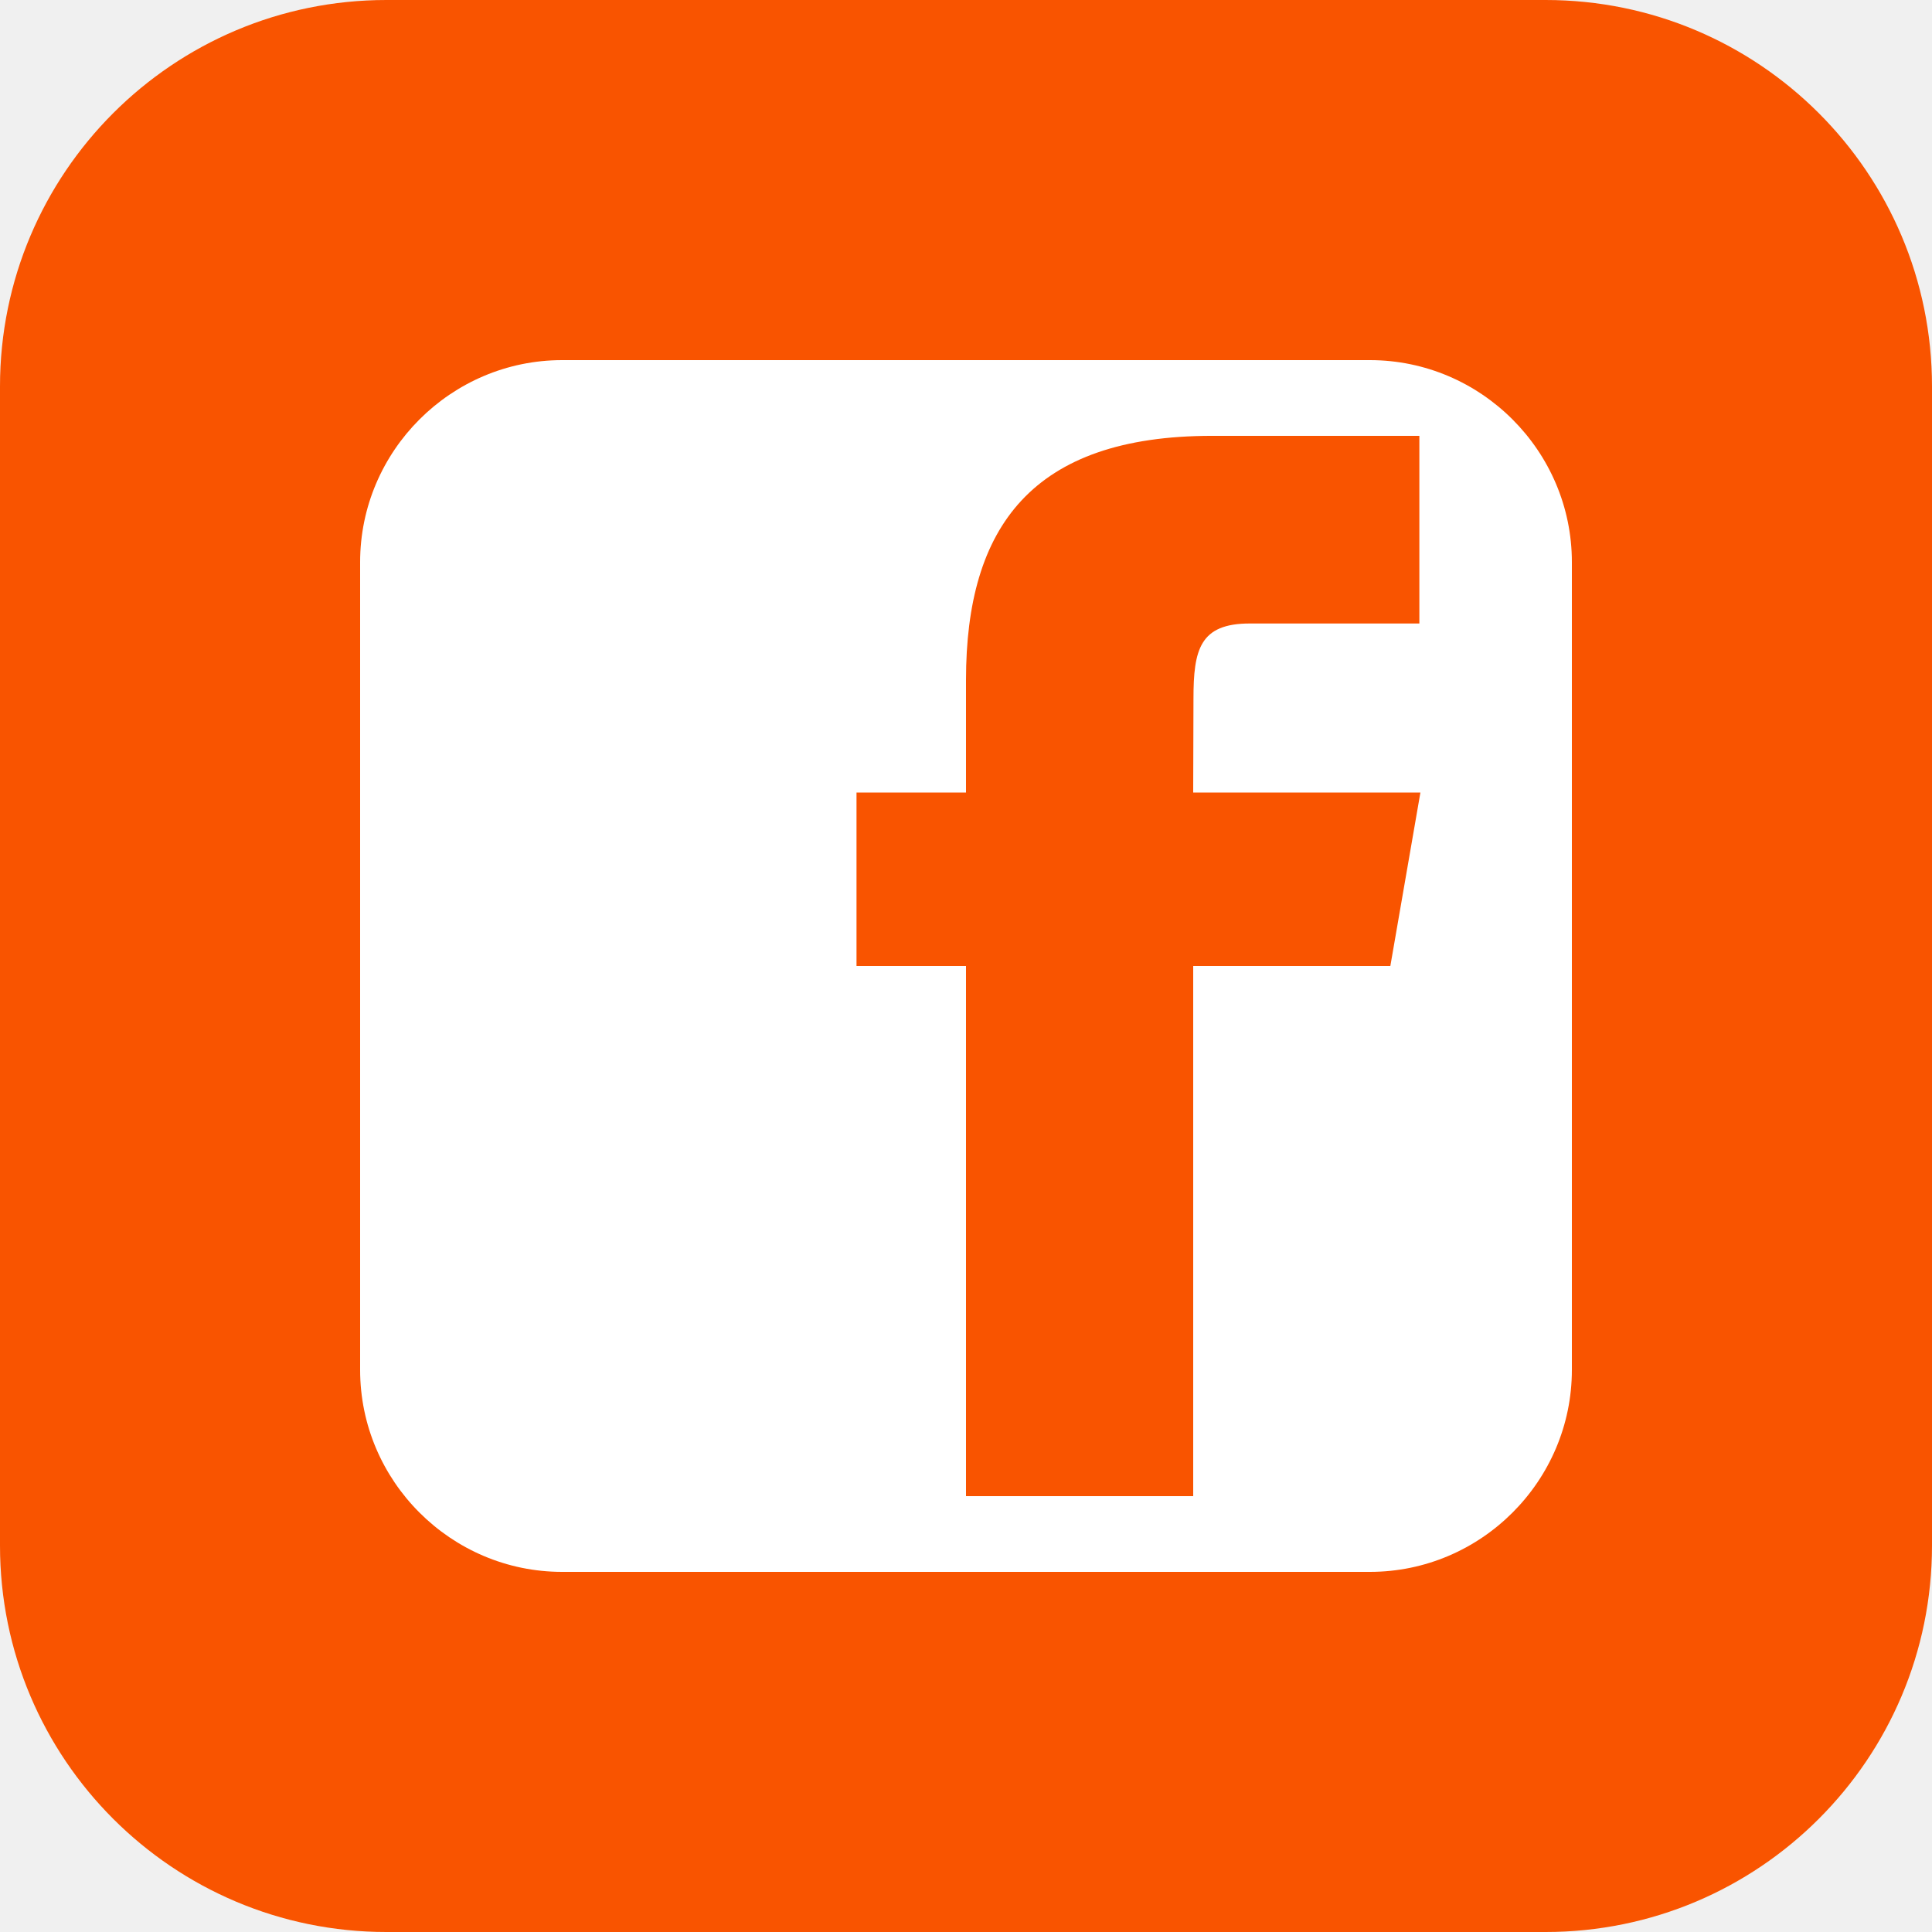
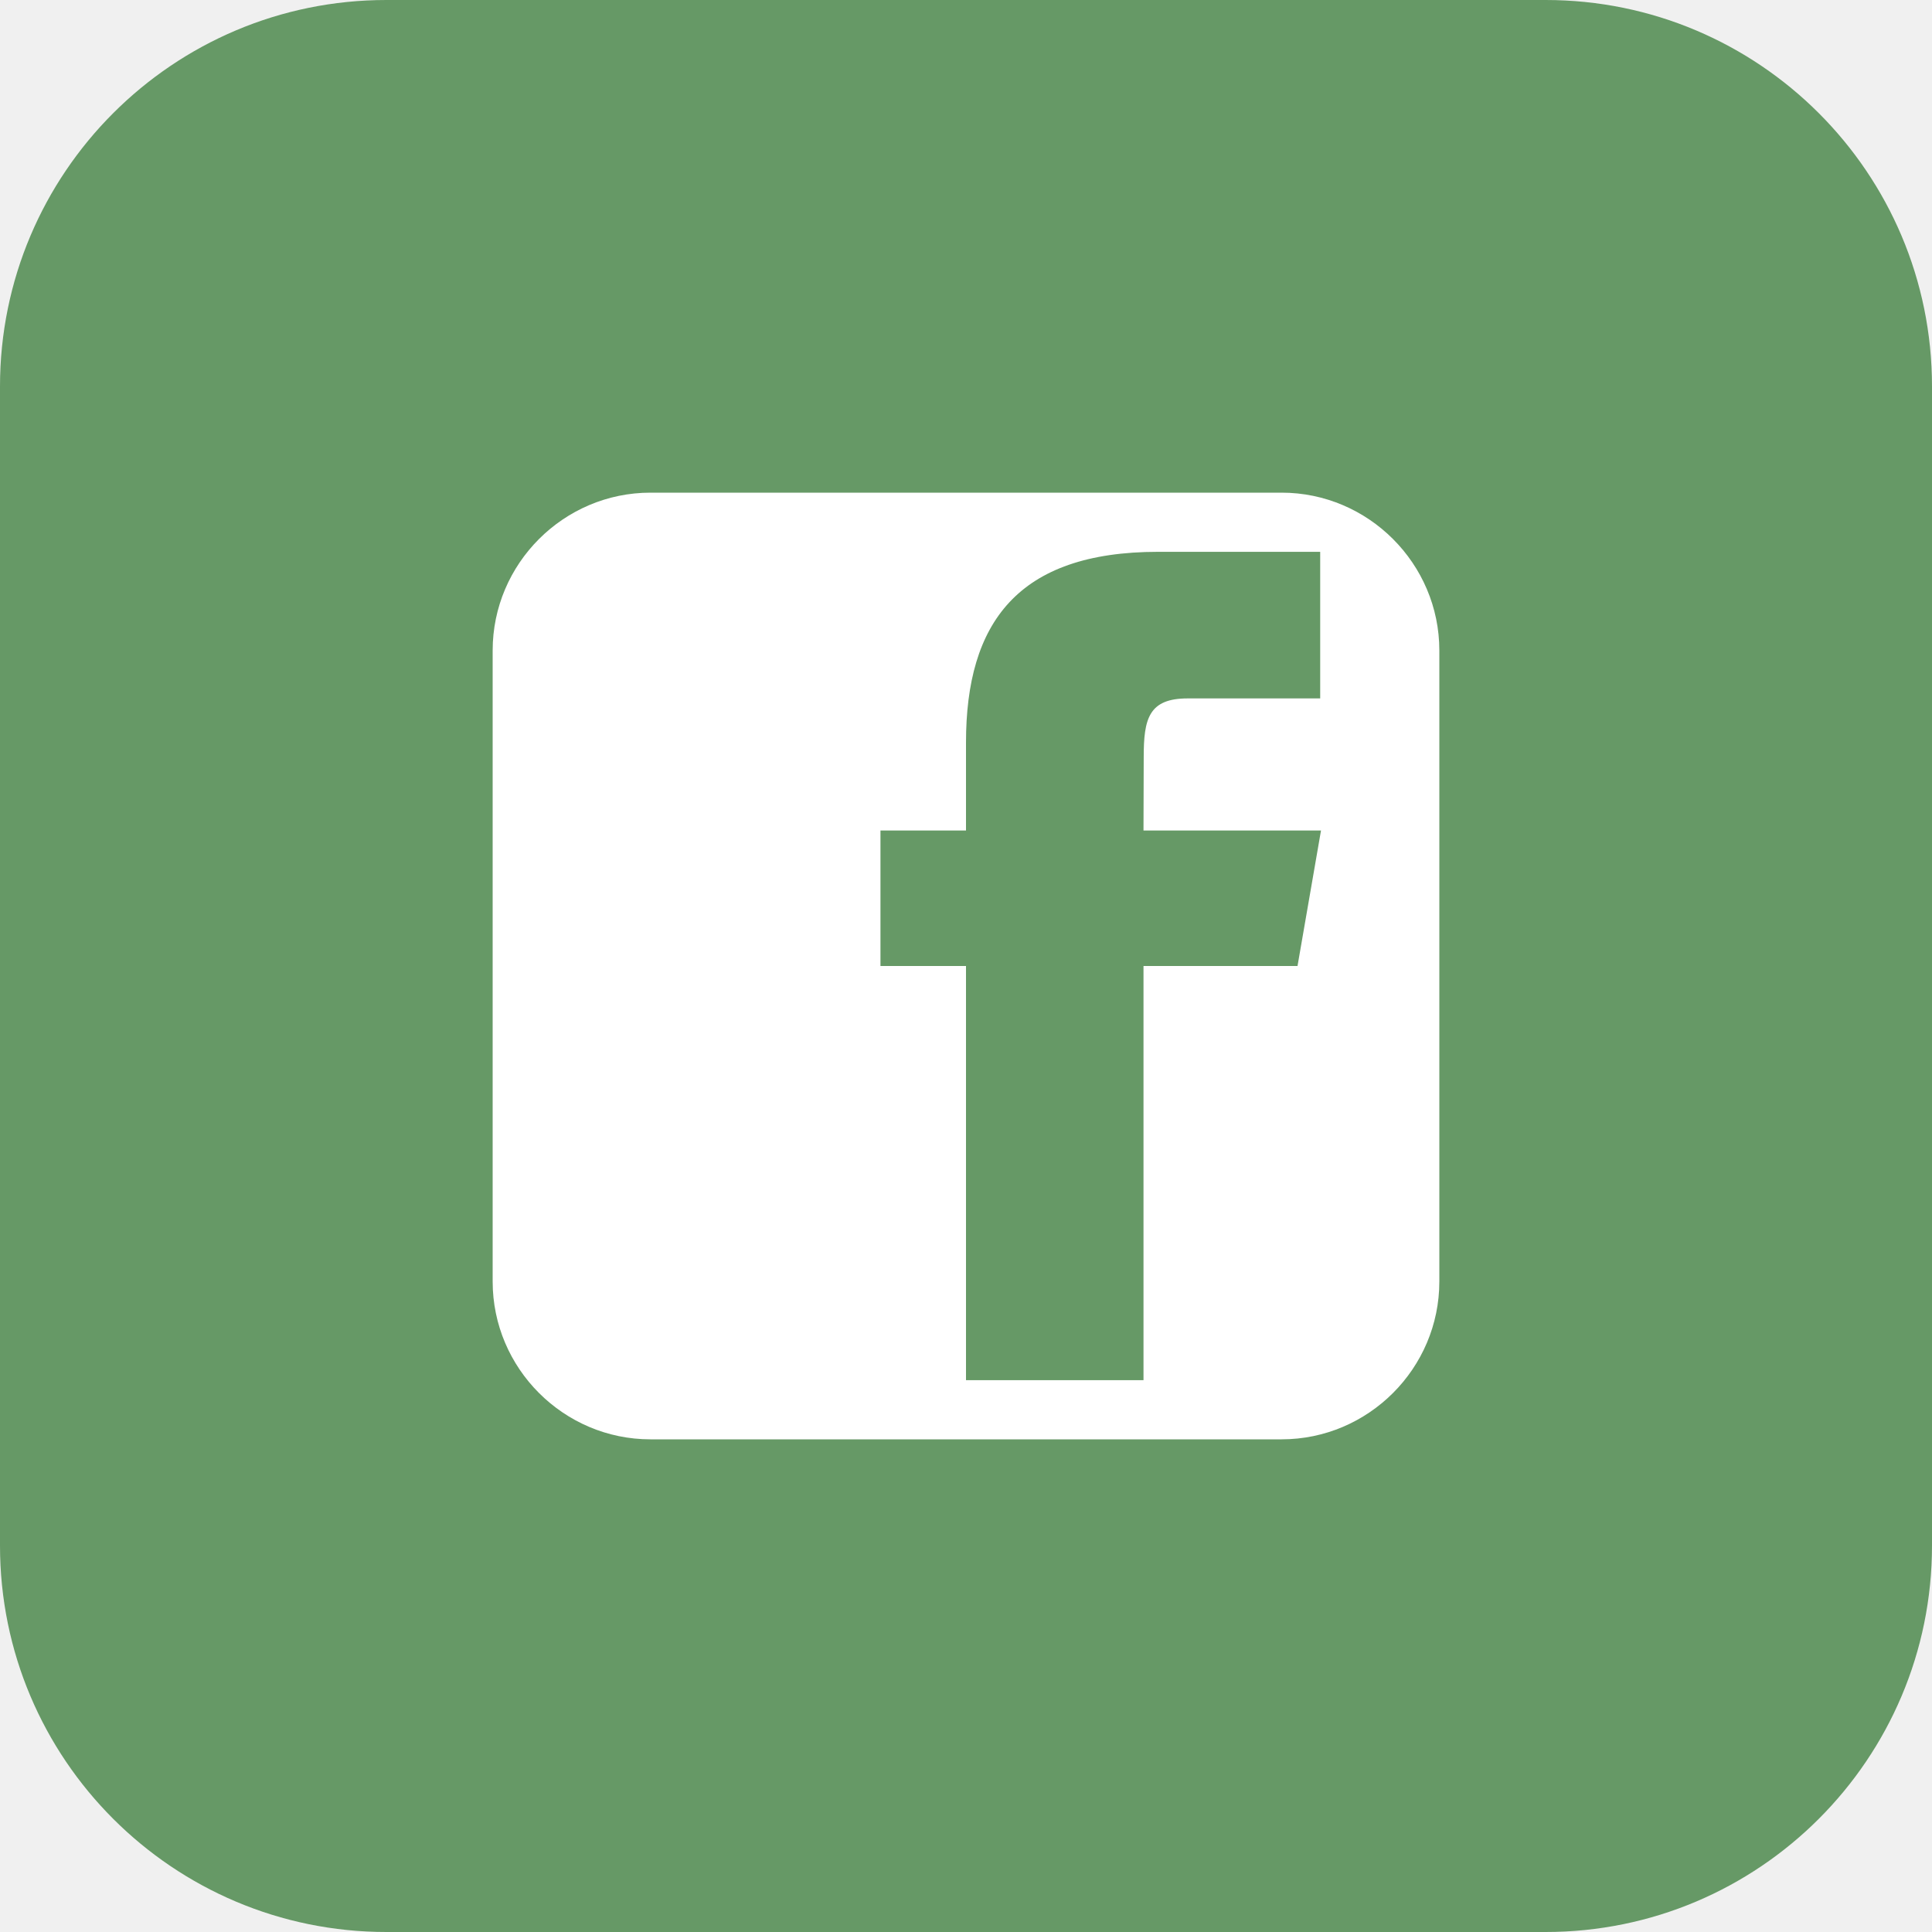
- <svg xmlns="http://www.w3.org/2000/svg" id="facebook-square" class="custom-icon" version="1.1" viewBox="0 0 100 100" style="height:128px;width:128px;">
-   <rect style="opacity: 1; fill: rgb(249, 84, 0);" class="outer-shape" x="0" y="0" width="100" height="100" rx="20" ry="20" />
-   <path class="inner-shape" style="opacity:1;fill:#fff;" transform="translate(18,18) scale(0.64)" d="M82.667,1H17.335C8.351,1,1,8.351,1,17.336v65.329c0,8.99,7.351,16.335,16.334,16.335h65.332 C91.652,99.001,99,91.655,99,82.665V17.337C99,8.353,91.652,1.001,82.667,1L82.667,1z M84.318,50H68.375v42.875H50V50h-8.855V35.973 H50v-9.11c0-12.378,5.339-19.739,19.894-19.739h16.772V22.3H72.967c-4.066-0.007-4.57,2.12-4.57,6.078l-0.023,7.594H86.75 l-2.431,14.027V50z" />
+ <svg xmlns="http://www.w3.org/2000/svg" id="facebook-square" class="custom-icon" version="1.1" viewBox="0 0 100 100" style="height:100px;width:100px;">
+   <rect style="opacity: 1; fill: rgb(102, 153, 102);" class="outer-shape" x="0" y="0" width="100" height="100" rx="20" ry="20" />
+   <path class="inner-shape" style="opacity:1;fill:#fff;" transform="translate(25,25) scale(0.5)" d="M82.667,1H17.335C8.351,1,1,8.351,1,17.336v65.329c0,8.99,7.351,16.335,16.334,16.335h65.332 C91.652,99.001,99,91.655,99,82.665V17.337C99,8.353,91.652,1.001,82.667,1L82.667,1z M84.318,50H68.375v42.875H50V50h-8.855V35.973 H50v-9.11c0-12.378,5.339-19.739,19.894-19.739h16.772V22.3H72.967c-4.066-0.007-4.57,2.12-4.57,6.078l-0.023,7.594H86.75 l-2.431,14.027V50z" />
</svg>
